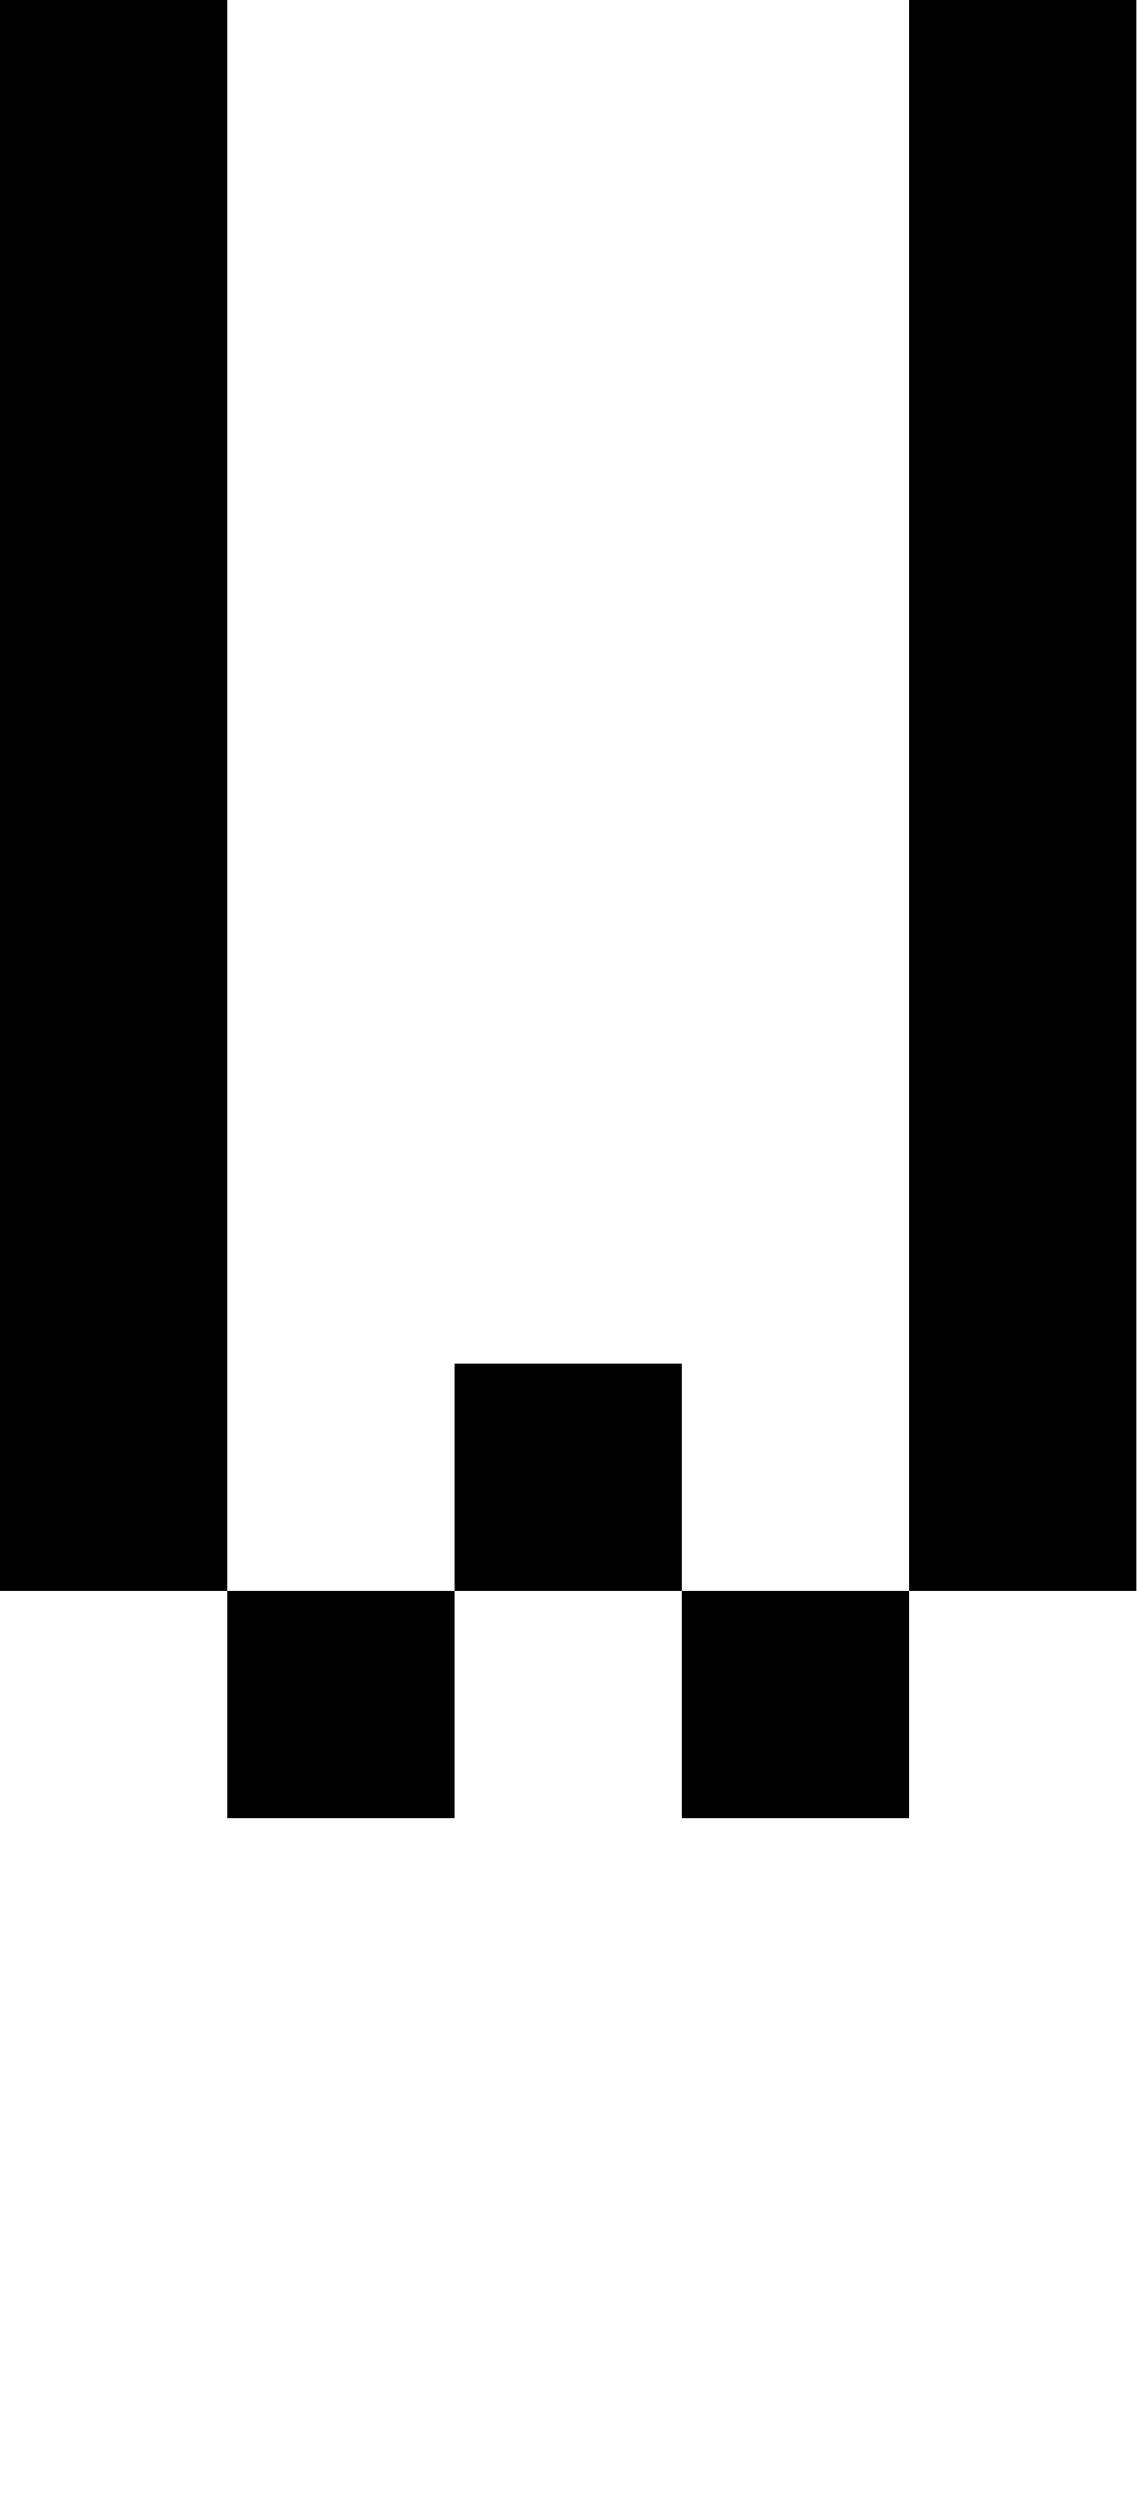
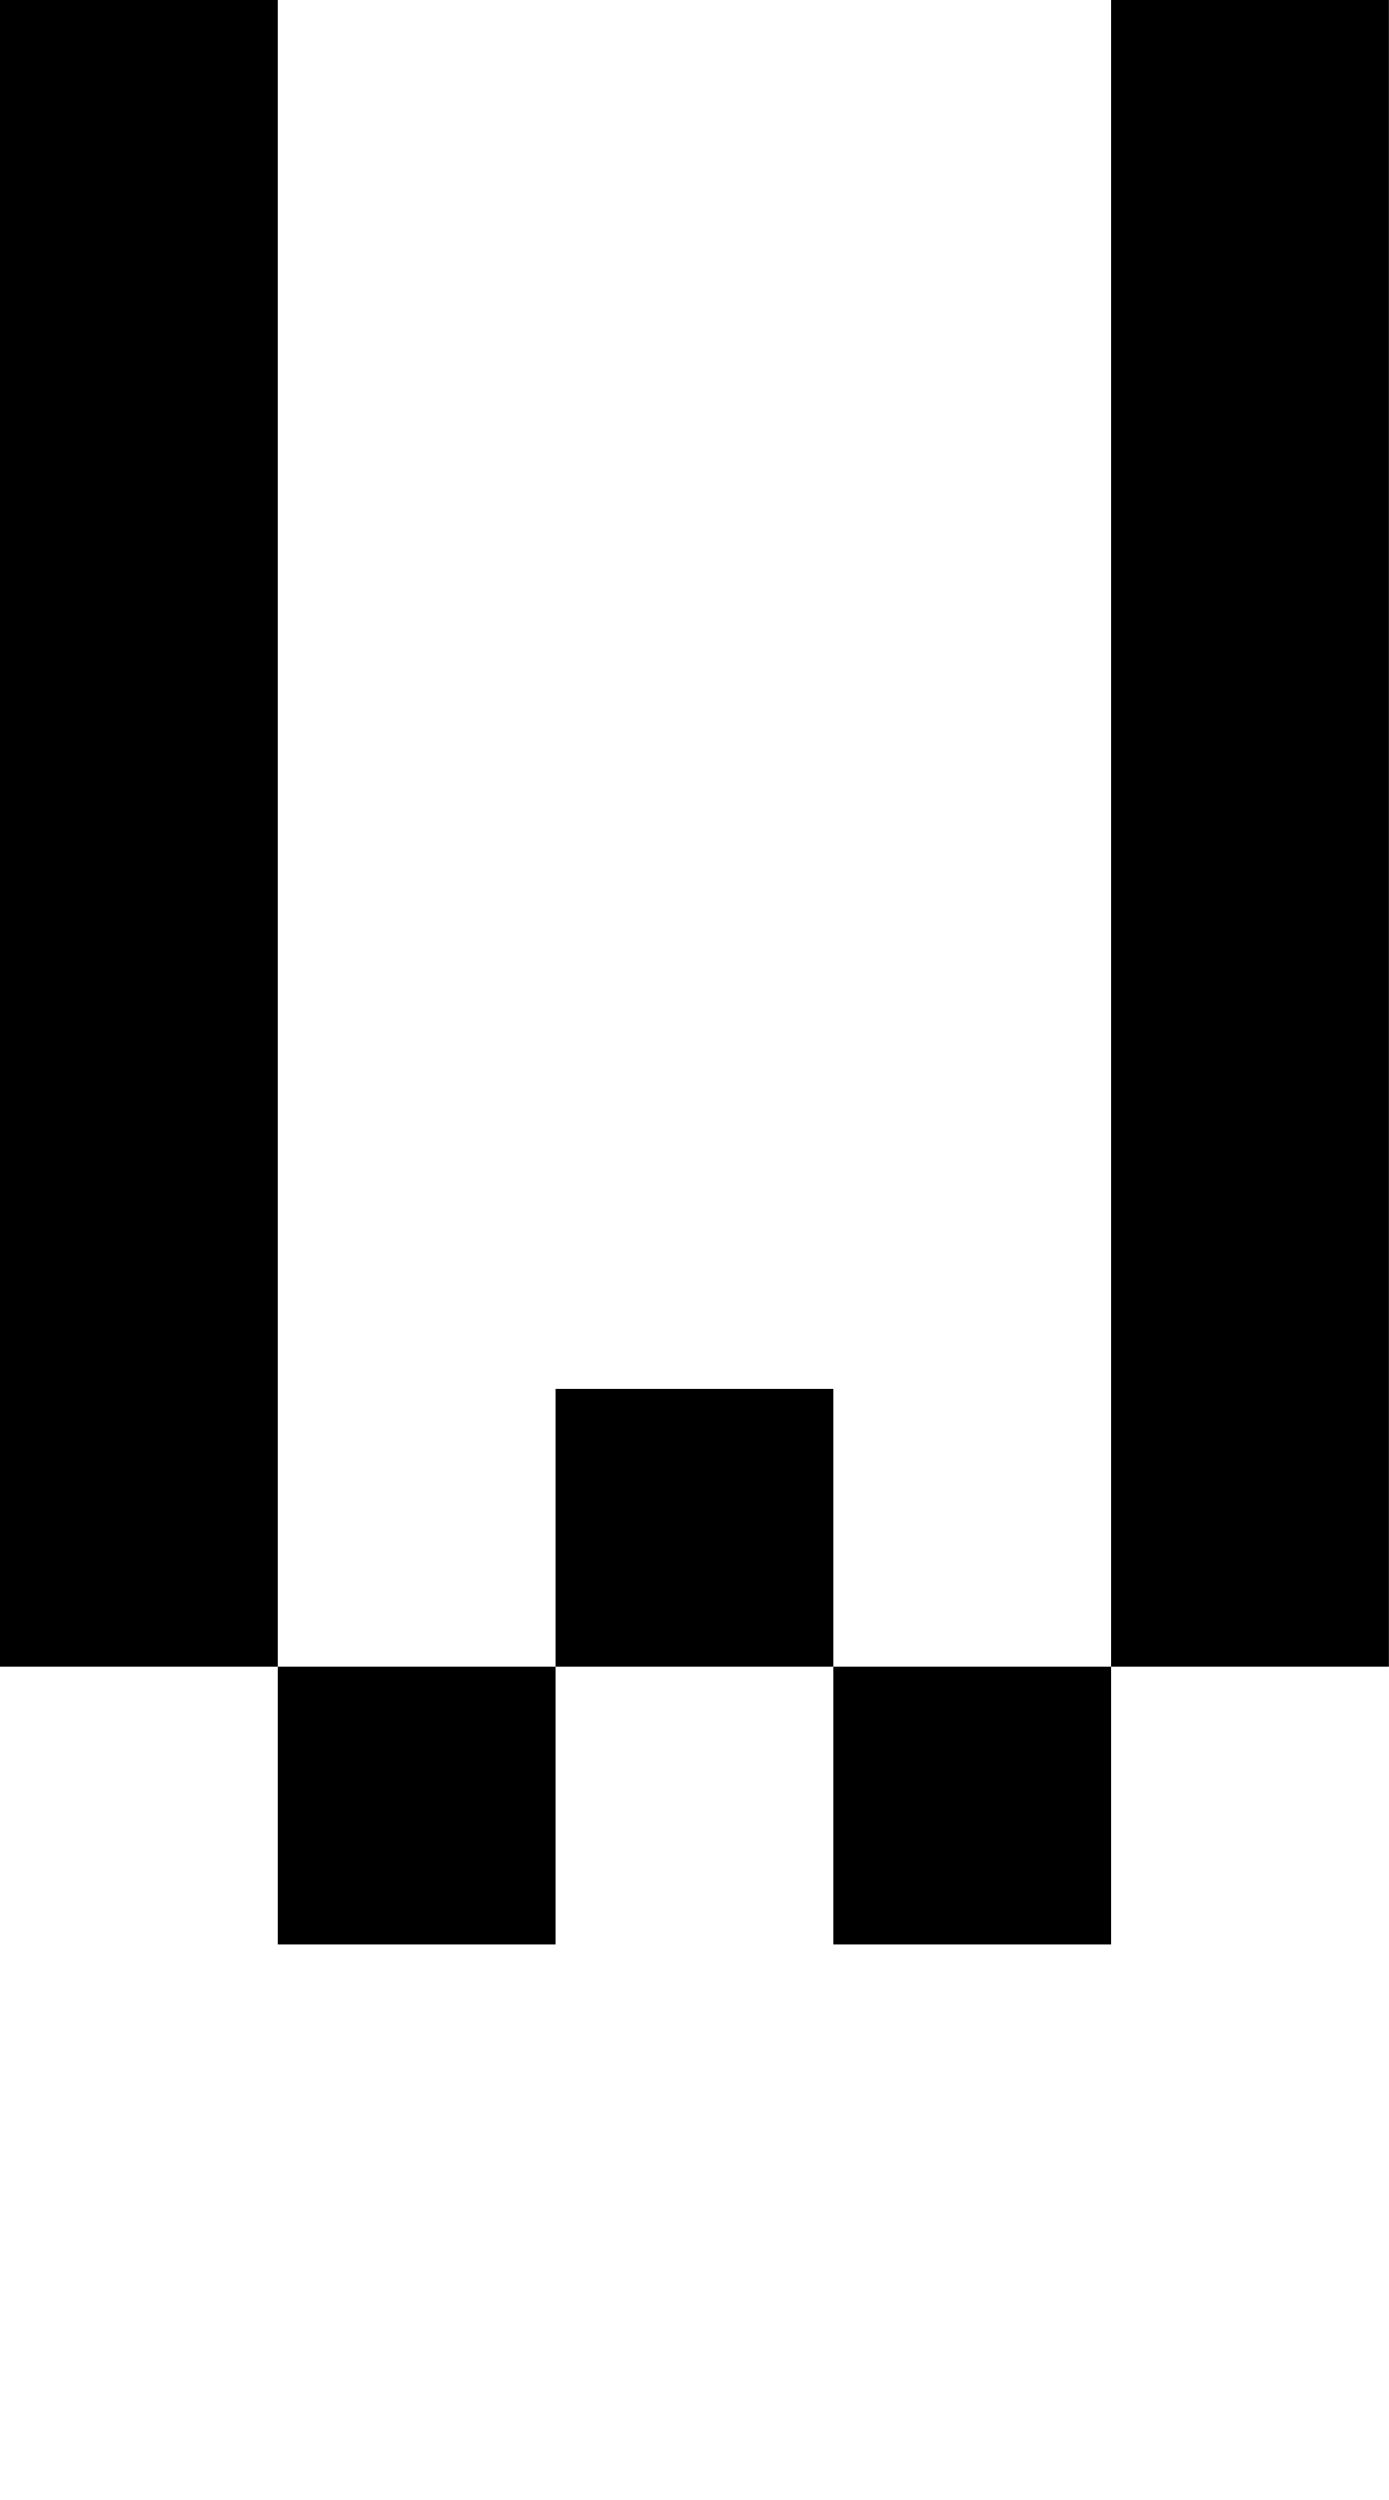
- <svg xmlns="http://www.w3.org/2000/svg" viewBox="0,0,5,11">
-   <path d="       M1,7       L2,7       L2,6       L3,6       L3,7       L4,7       L4,0       L5,0       L5,7       L4,7       L4,8       L3,8       L3,7       L2,7       L2,8       L1,8       Z       L0,7       L0,0       L1,0       Z" />
+ <svg xmlns="http://www.w3.org/2000/svg" viewBox="0,0,5,9">
+   <path d="       M1,6       L2,6       L2,5       L3,5       L3,6       L4,6       L4,0       L5,0       L5,6       L4,6       L4,7       L3,7       L3,6       L2,6       L2,7       L1,7       Z       L0,6       L0,0       L1,0       Z" />
</svg>
